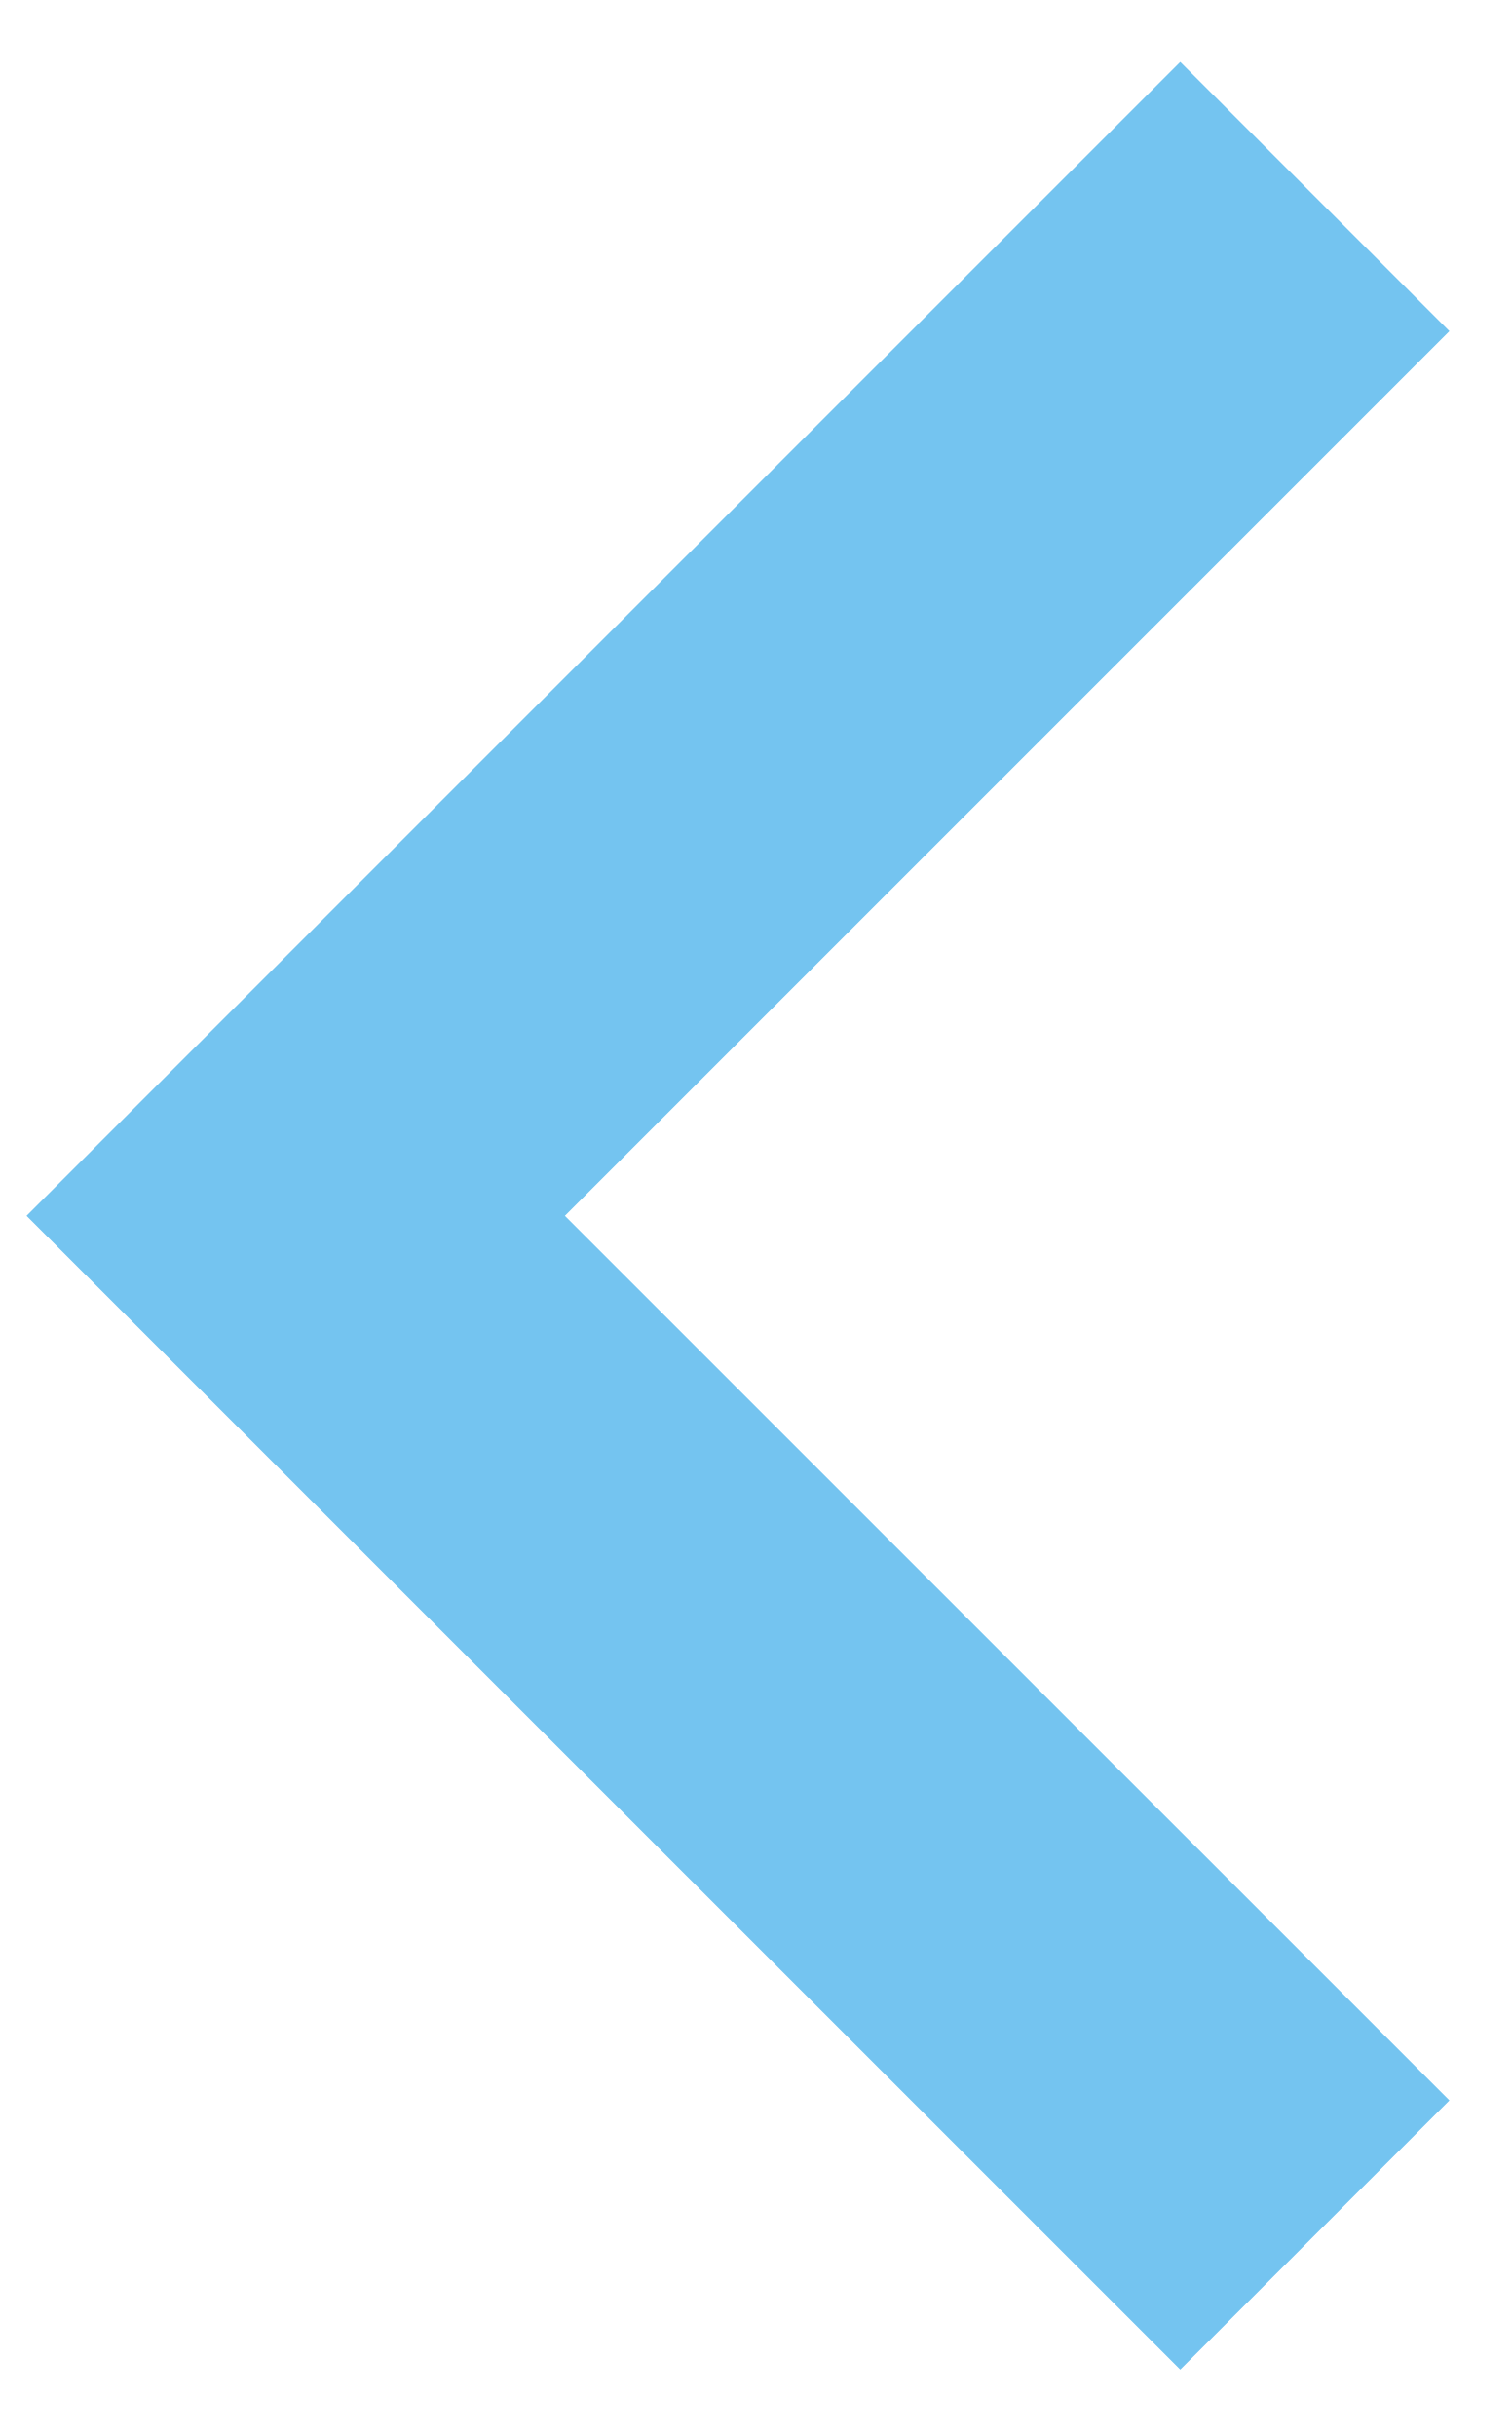
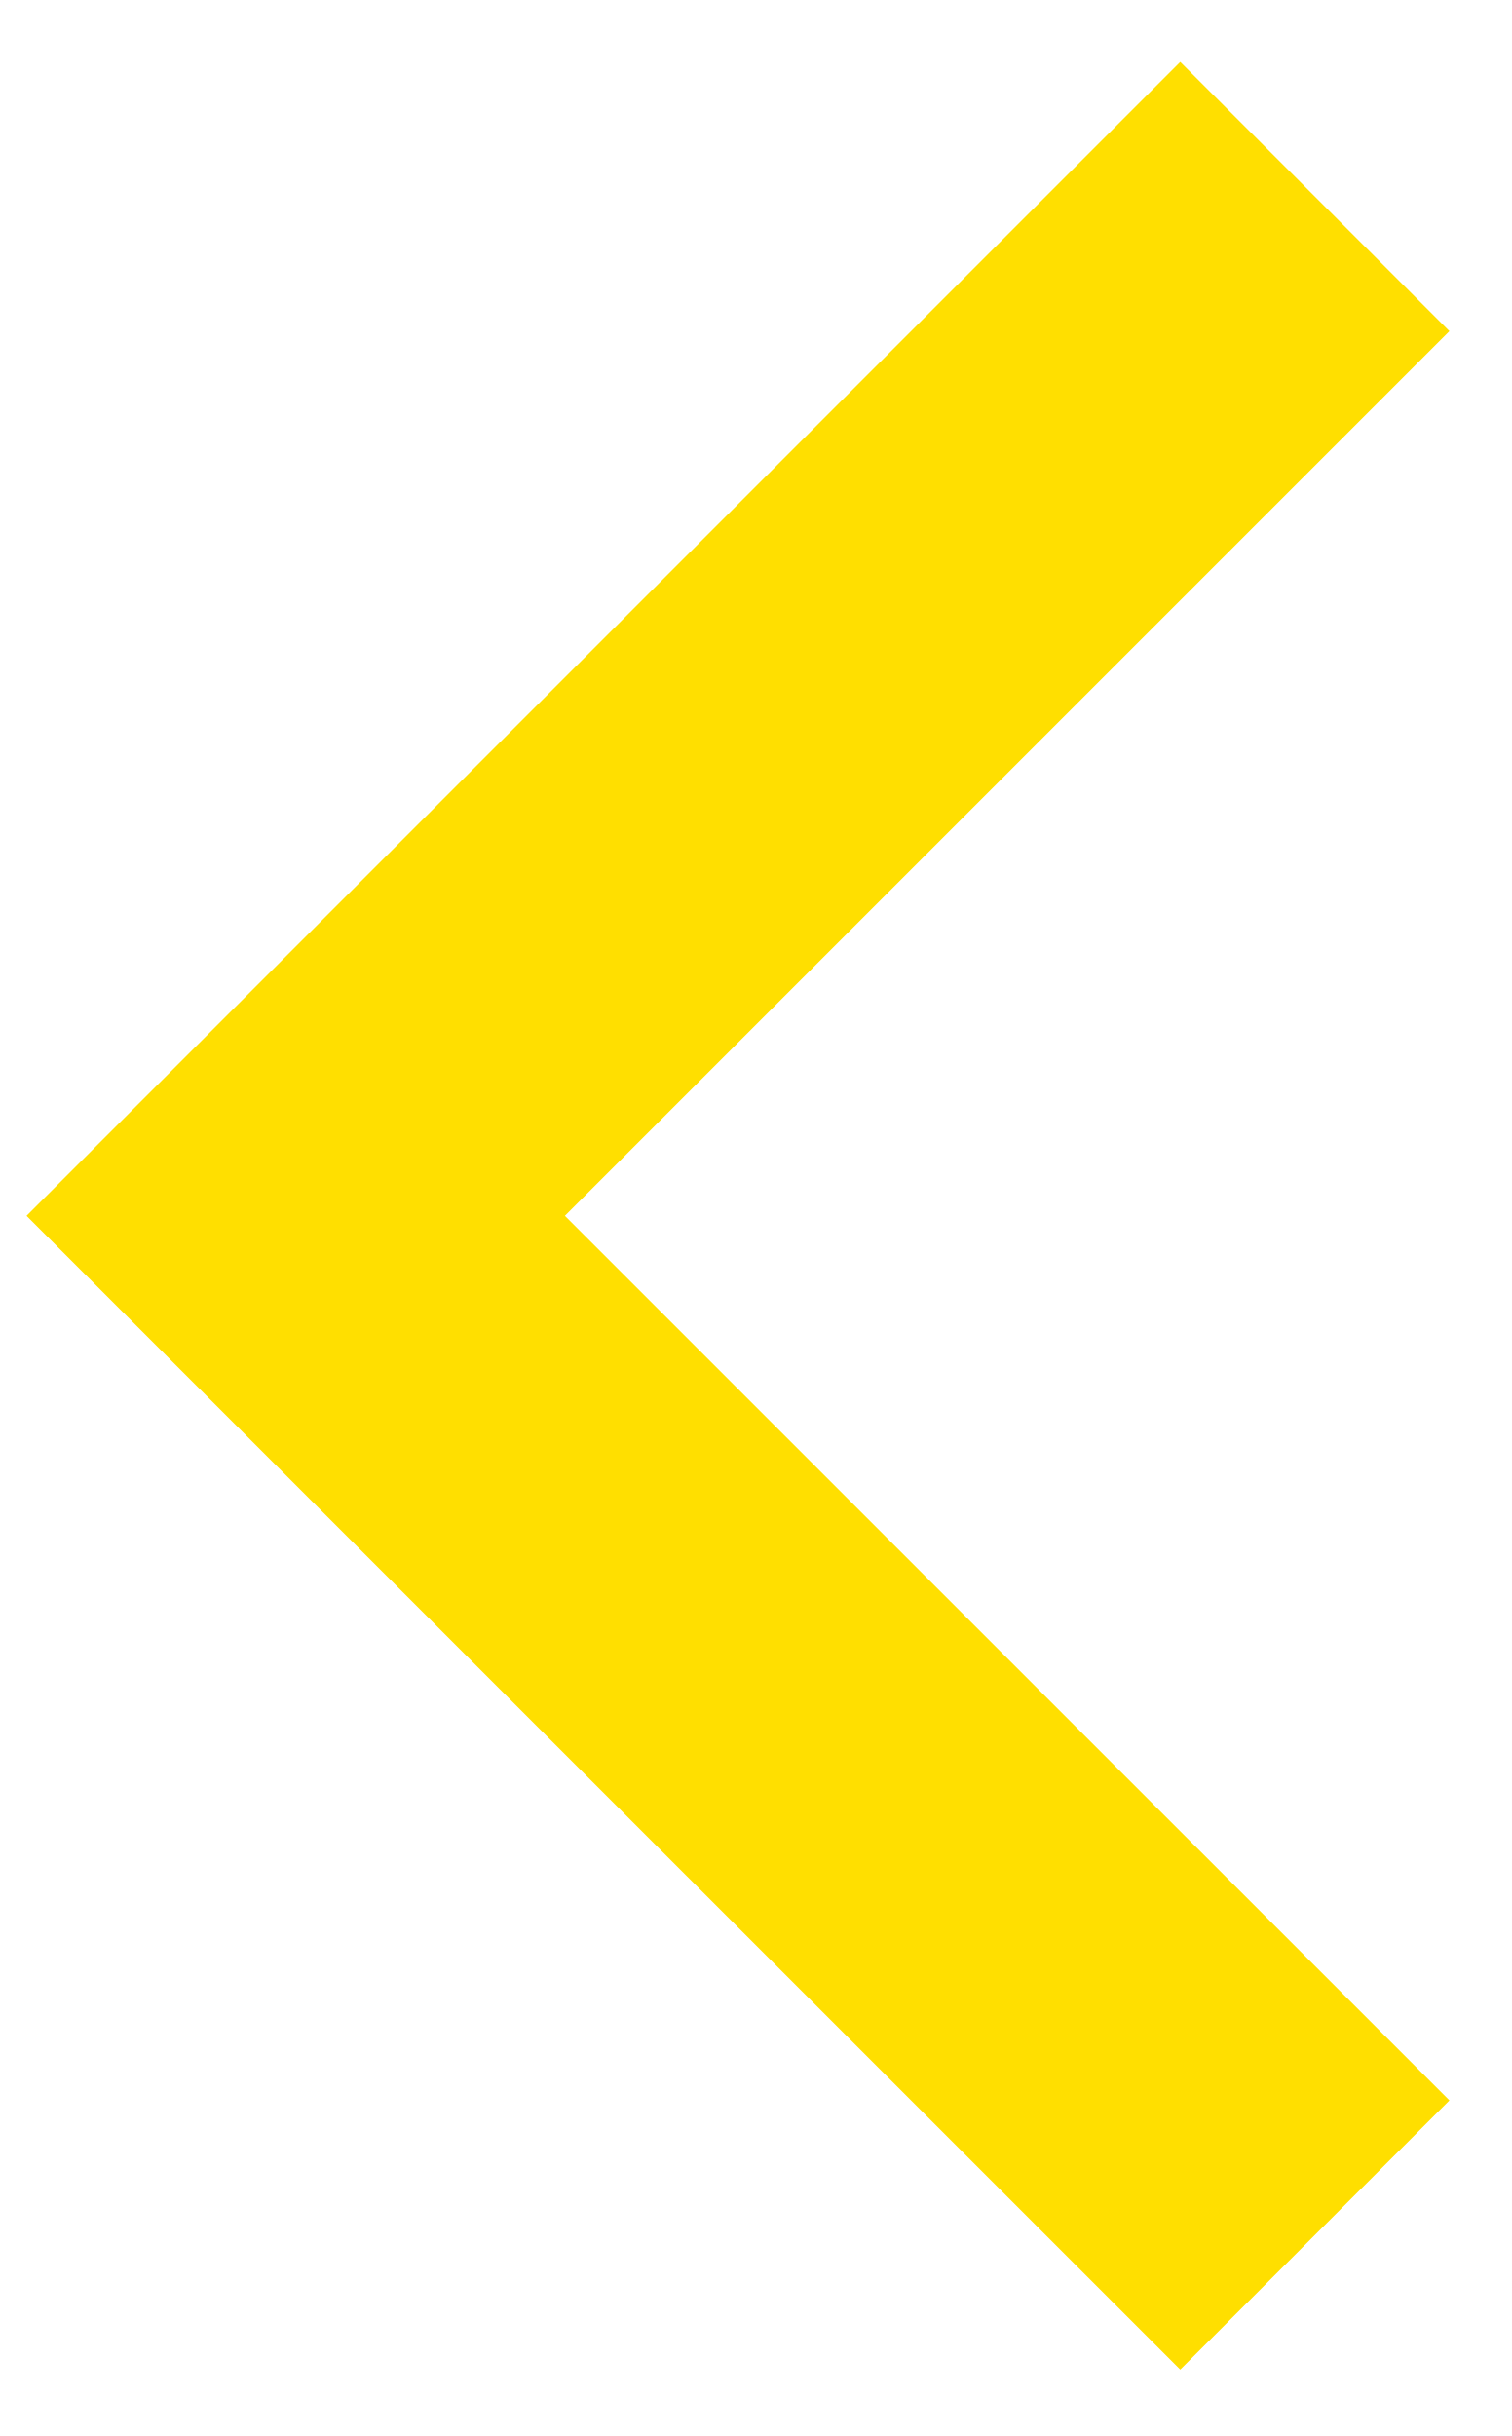
<svg xmlns="http://www.w3.org/2000/svg" width="18" height="29" viewBox="0 0 18 29" fill="none">
-   <path fill-rule="evenodd" clip-rule="evenodd" d="M17.258 3.942L14.053 0.737L0.316 14.474L14.053 28.21L17.258 25.005L6.726 14.474L17.258 3.942Z" fill="#74c4f0" />
+   <path fill-rule="evenodd" clip-rule="evenodd" d="M17.258 3.942L14.053 0.737L0.316 14.474L14.053 28.21L17.258 25.005L6.726 14.474L17.258 3.942Z" fill="#ffdf00" />
</svg>
